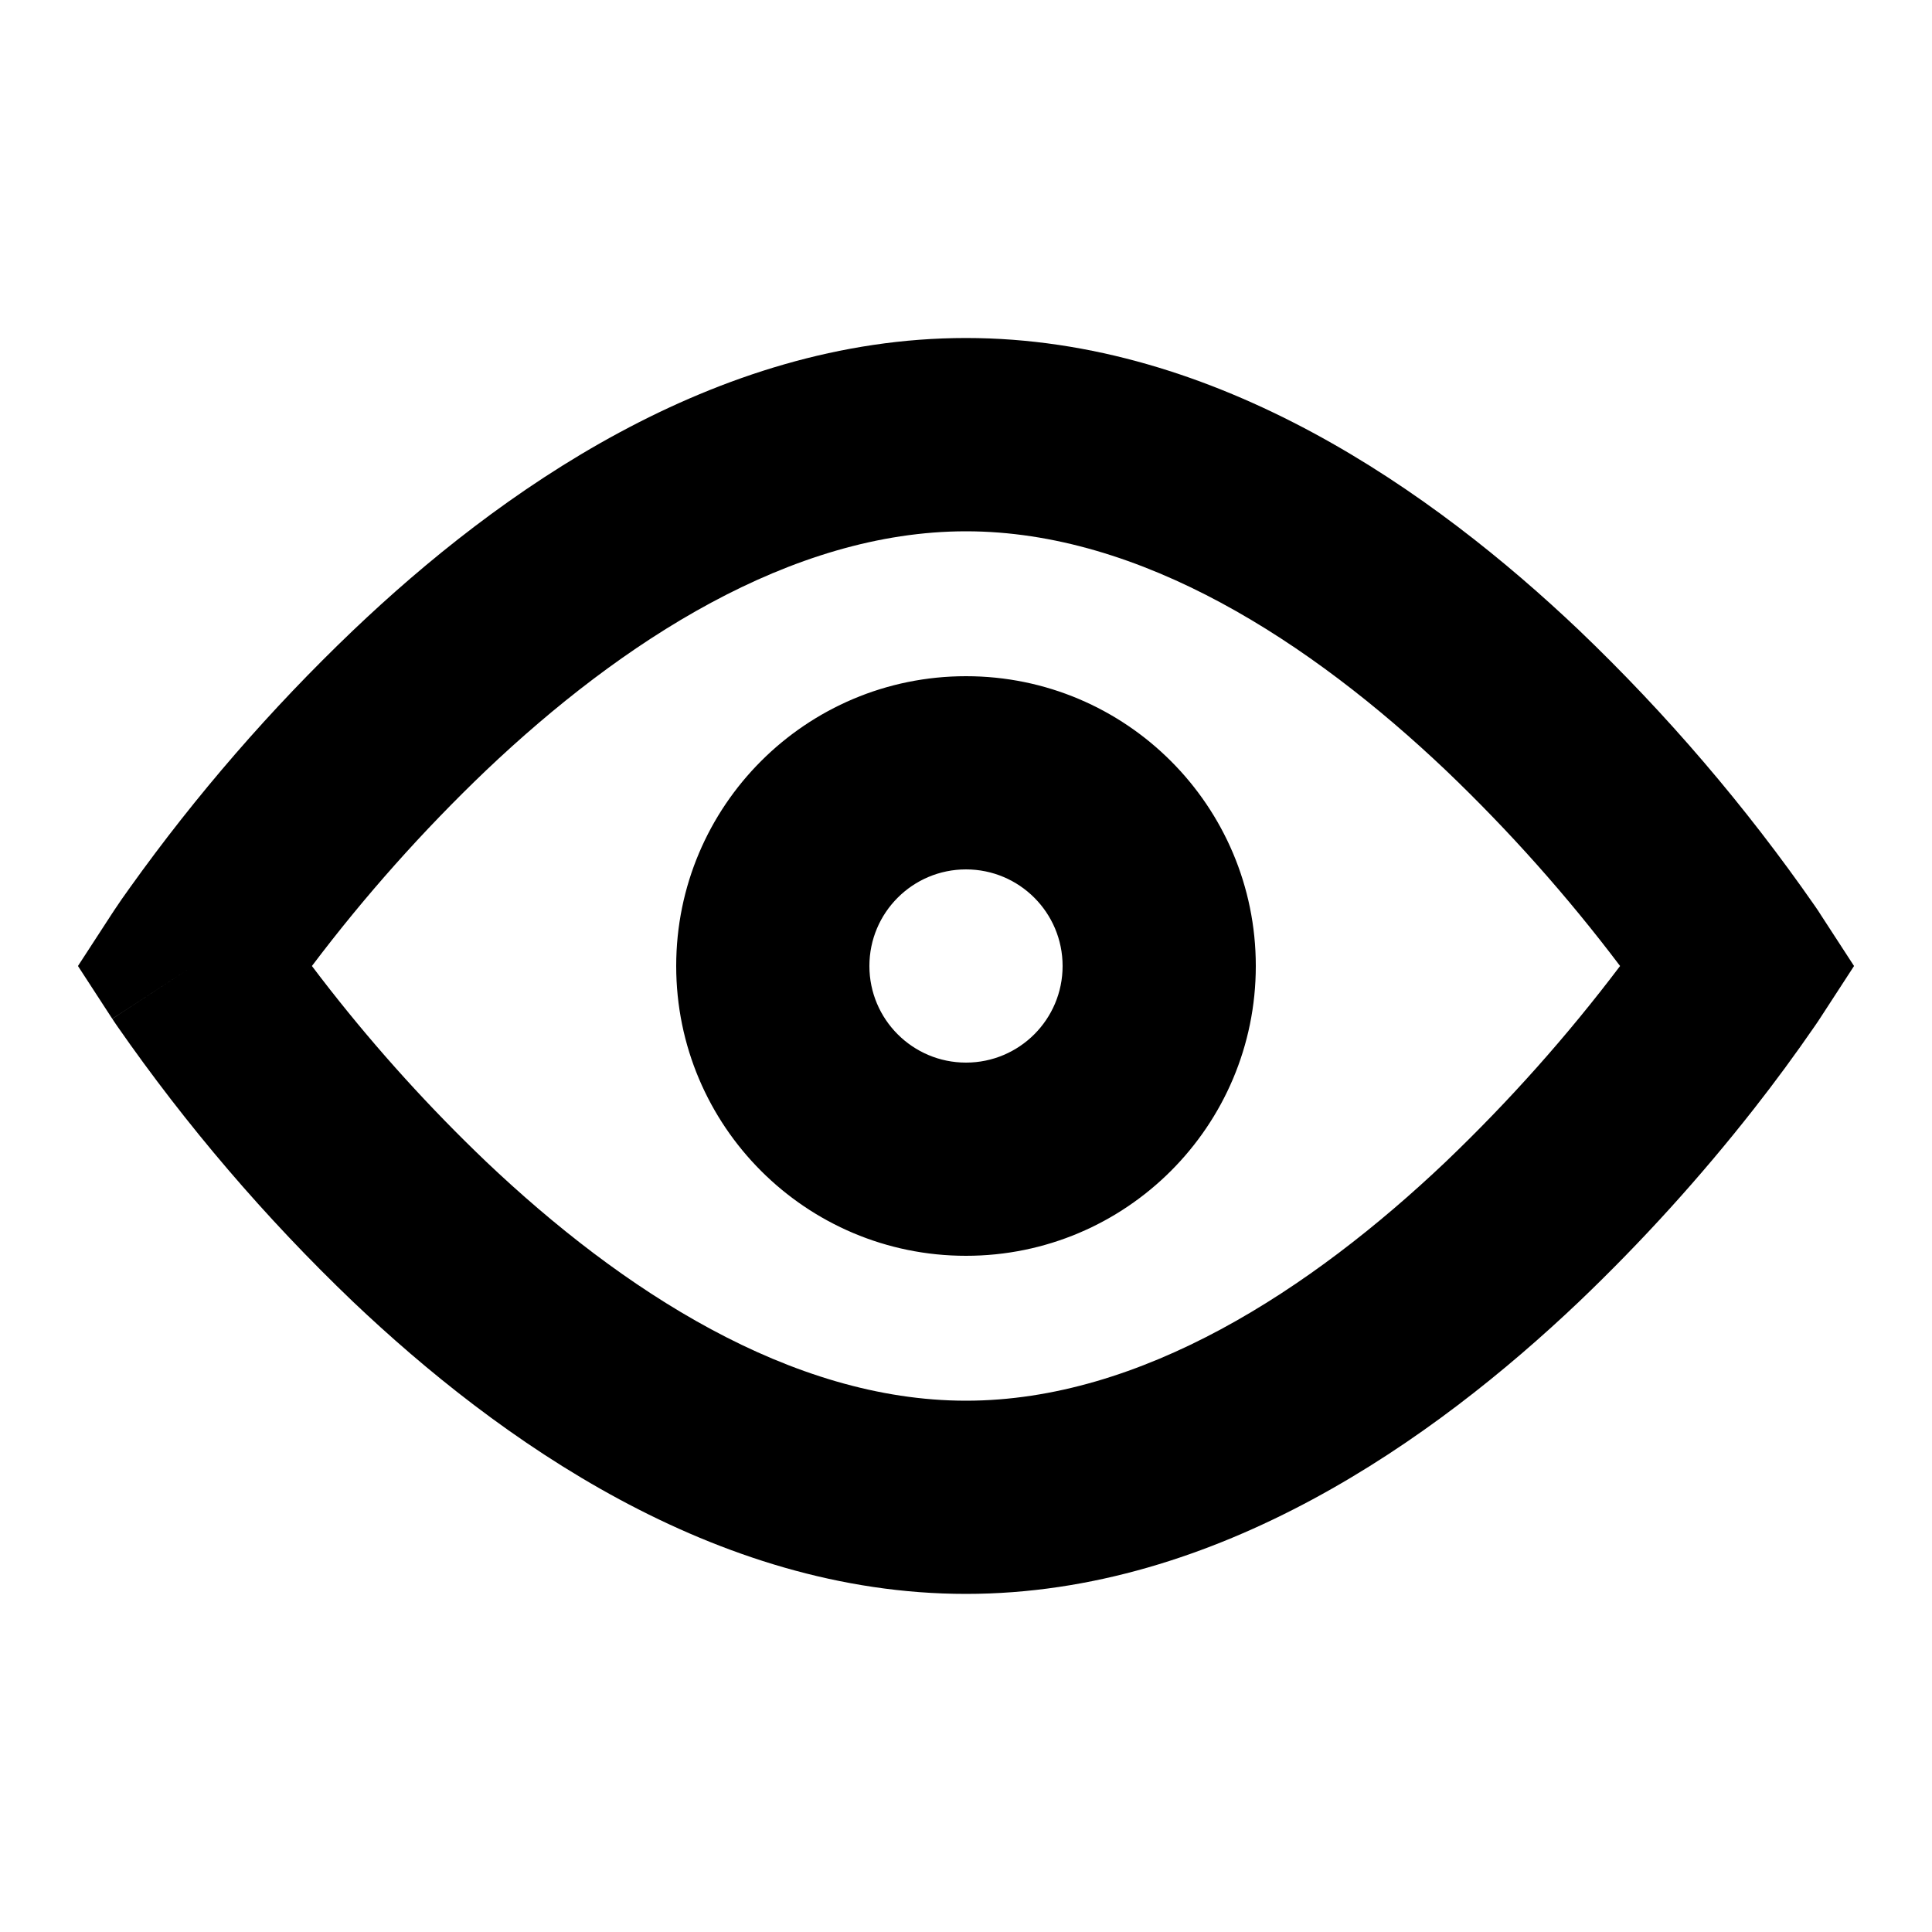
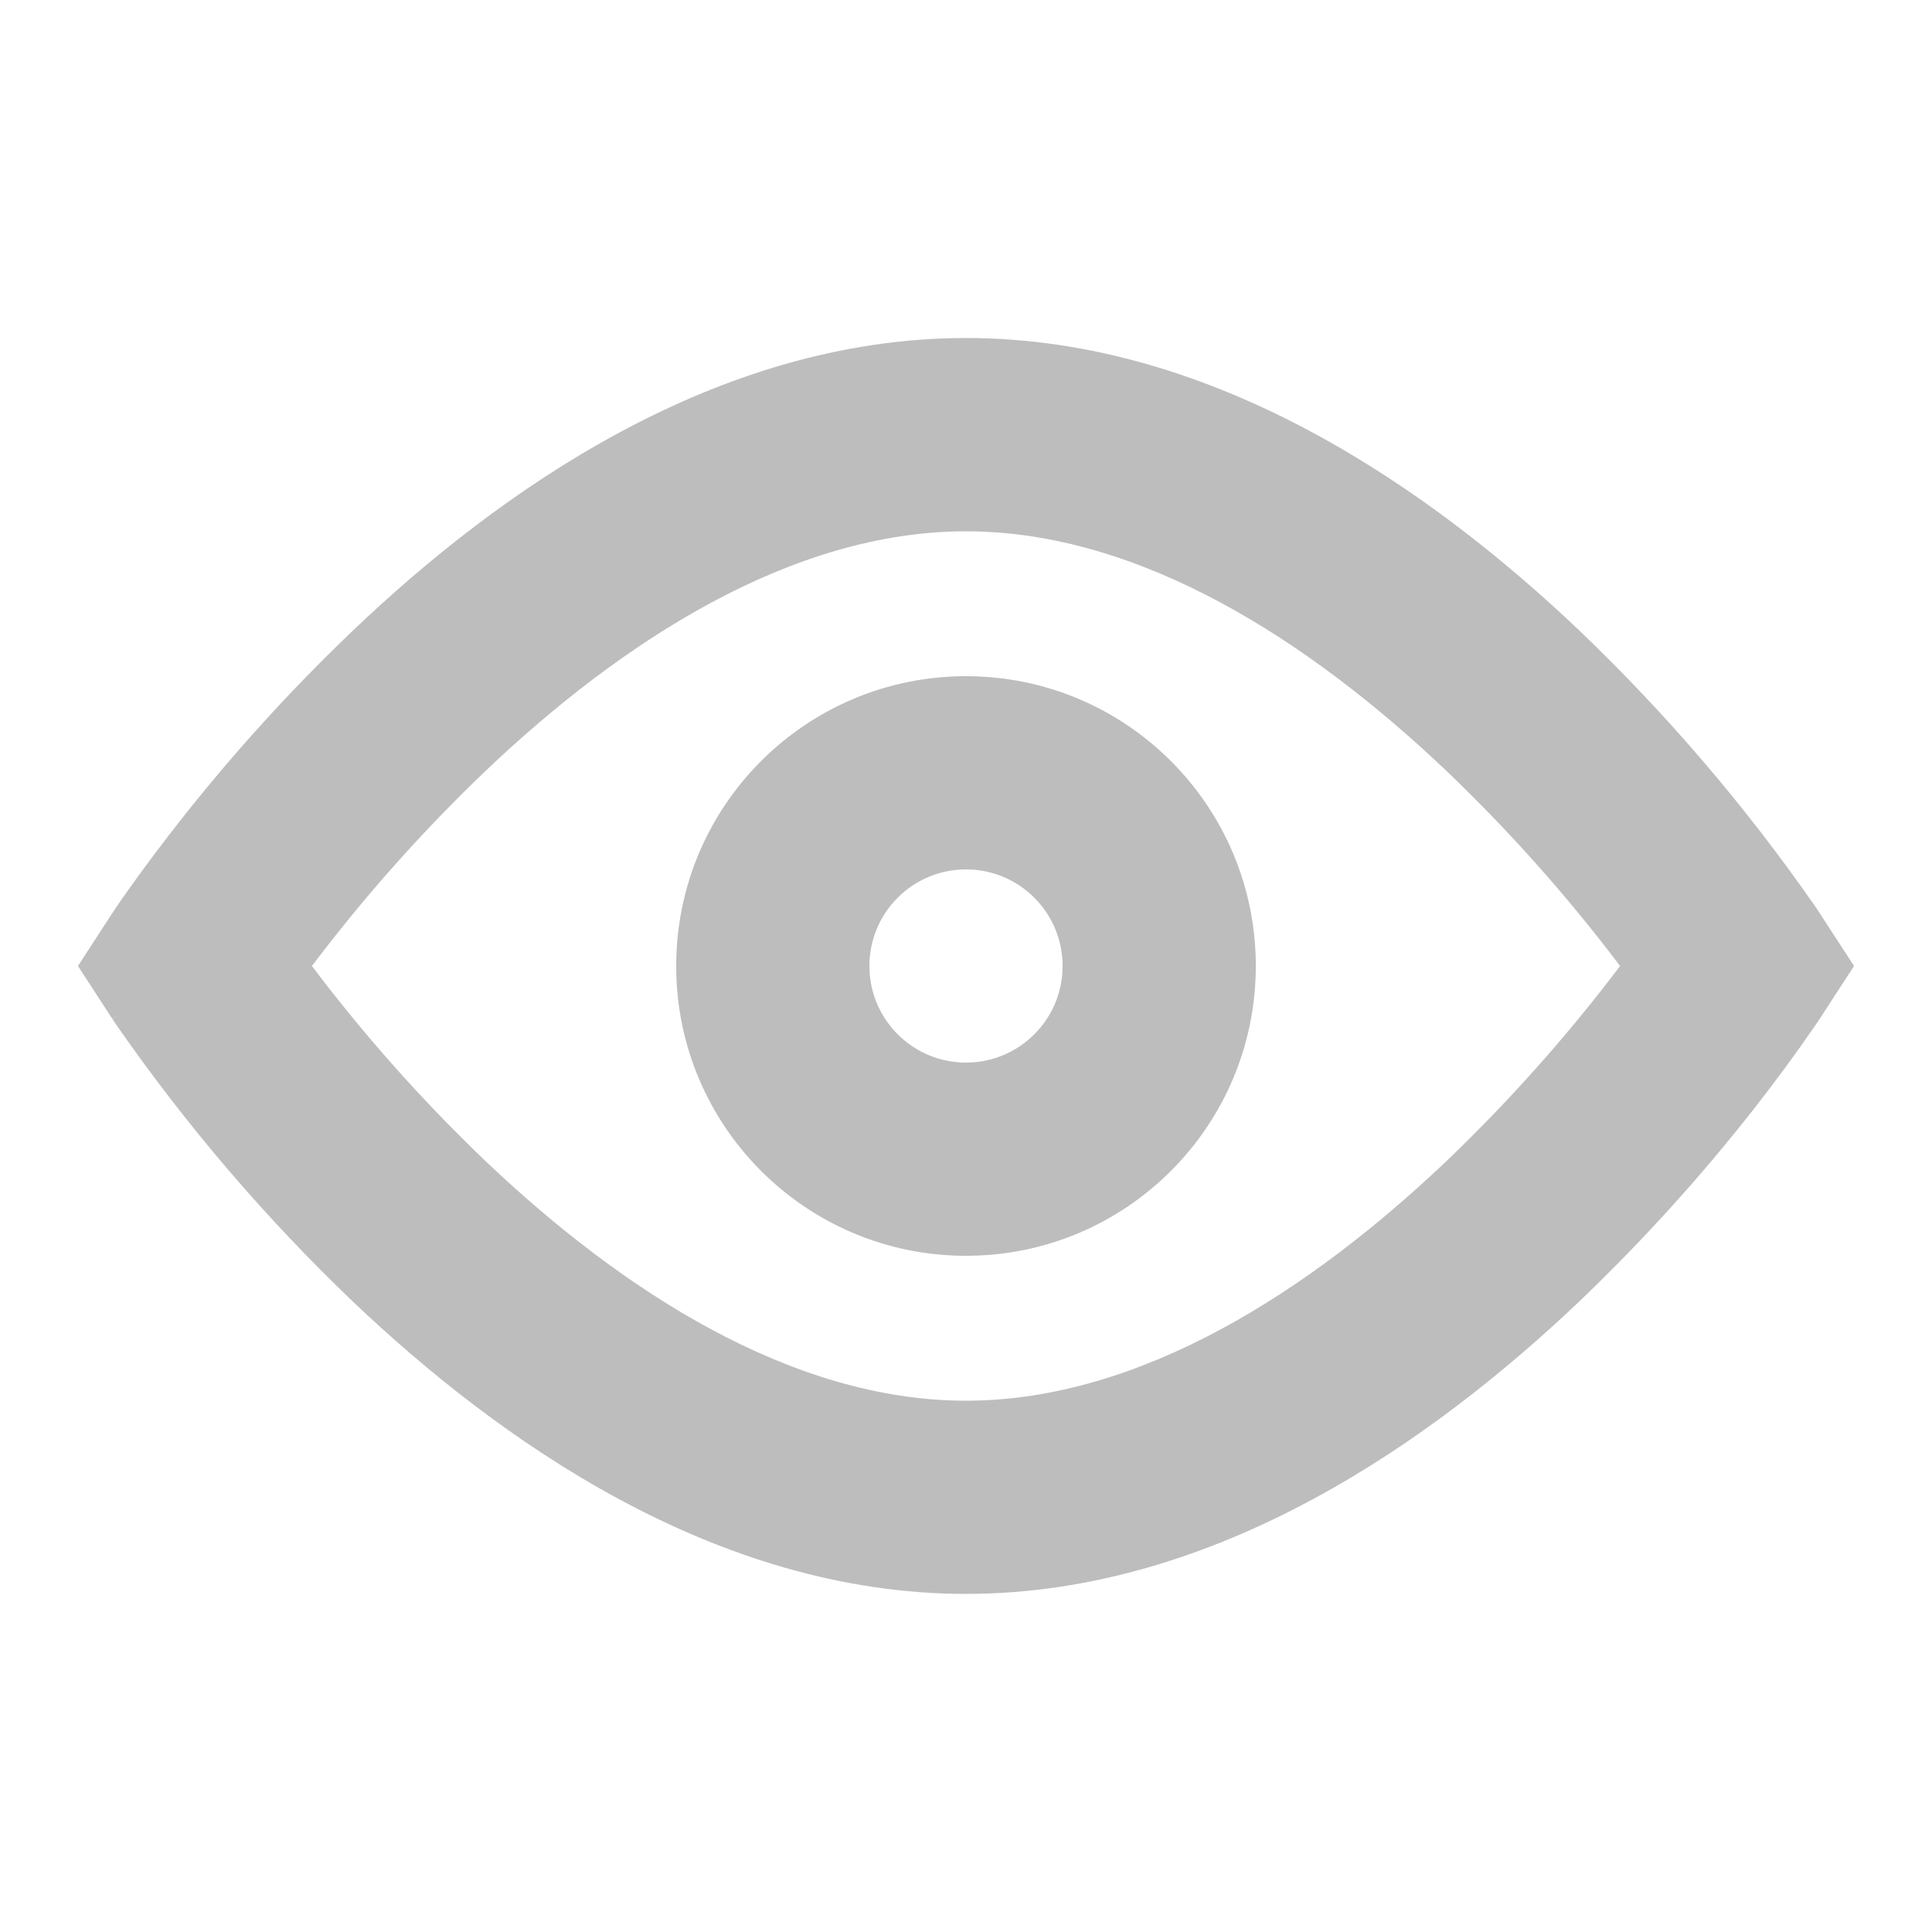
<svg xmlns="http://www.w3.org/2000/svg" width="800px" height="800px" viewBox="0 0 20 20" fill="none">
-   <path fill="#000000" fill-rule="evenodd" d="M3.415 10.242c-.067-.086-.13-.167-.186-.242a16.806 16.806 0 011.803-2.025C6.429 6.648 8.187 5.5 10 5.5c1.813 0 3.57 1.148 4.968 2.475A16.816 16.816 0 0116.771 10a16.9 16.9 0 01-1.803 2.025C13.57 13.352 11.813 14.5 10 14.5c-1.813 0-3.57-1.148-4.968-2.475a16.799 16.799 0 01-1.617-1.783zm15.423-.788L18 10l.838.546-.002.003-.003.004-.01.016-.037.054a17.123 17.123 0 01-.628.854 18.805 18.805 0 01-1.812 1.998C14.848 14.898 12.606 16.5 10 16.5s-4.848-1.602-6.346-3.025a18.806 18.806 0 01-2.44-2.852 6.01 6.01 0 01-.037-.054l-.01-.016-.003-.004-.001-.002c0-.001-.001-.001.837-.547l-.838-.546.002-.003.003-.004.01-.016a6.84 6.84 0 01.17-.245 18.804 18.804 0 012.308-2.66C5.151 5.1 7.394 3.499 10 3.499s4.848 1.602 6.346 3.025a18.803 18.803 0 012.44 2.852l.037.054.01.016.003.004.001.002zM18 10l.838-.546.355.546-.355.546L18 10zM1.162 9.454L2 10l-.838.546L.807 10l.355-.546zM9 10a1 1 0 112 0 1 1 0 01-2 0zm1-3a3 3 0 100 6 3 3 0 000-6z" />
+   <path fill="#bdbdbd" fill-rule="evenodd" d="M3.415 10.242c-.067-.086-.13-.167-.186-.242a16.806 16.806 0 011.803-2.025C6.429 6.648 8.187 5.5 10 5.5c1.813 0 3.57 1.148 4.968 2.475A16.816 16.816 0 0116.771 10a16.9 16.9 0 01-1.803 2.025C13.57 13.352 11.813 14.5 10 14.5c-1.813 0-3.57-1.148-4.968-2.475a16.799 16.799 0 01-1.617-1.783zm15.423-.788L18 10l.838.546-.002.003-.003.004-.01.016-.037.054a17.123 17.123 0 01-.628.854 18.805 18.805 0 01-1.812 1.998C14.848 14.898 12.606 16.5 10 16.5s-4.848-1.602-6.346-3.025a18.806 18.806 0 01-2.44-2.852 6.01 6.01 0 01-.037-.054l-.01-.016-.003-.004-.001-.002c0-.001-.001-.001.837-.547l-.838-.546.002-.003.003-.004.01-.016a6.84 6.84 0 01.17-.245 18.804 18.804 0 012.308-2.66C5.151 5.1 7.394 3.499 10 3.499s4.848 1.602 6.346 3.025a18.803 18.803 0 012.44 2.852l.037.054.01.016.003.004.001.002zM18 10l.838-.546.355.546-.355.546L18 10zM1.162 9.454L2 10l-.838.546L.807 10l.355-.546zM9 10a1 1 0 112 0 1 1 0 01-2 0zm1-3a3 3 0 100 6 3 3 0 000-6z" />
</svg>
